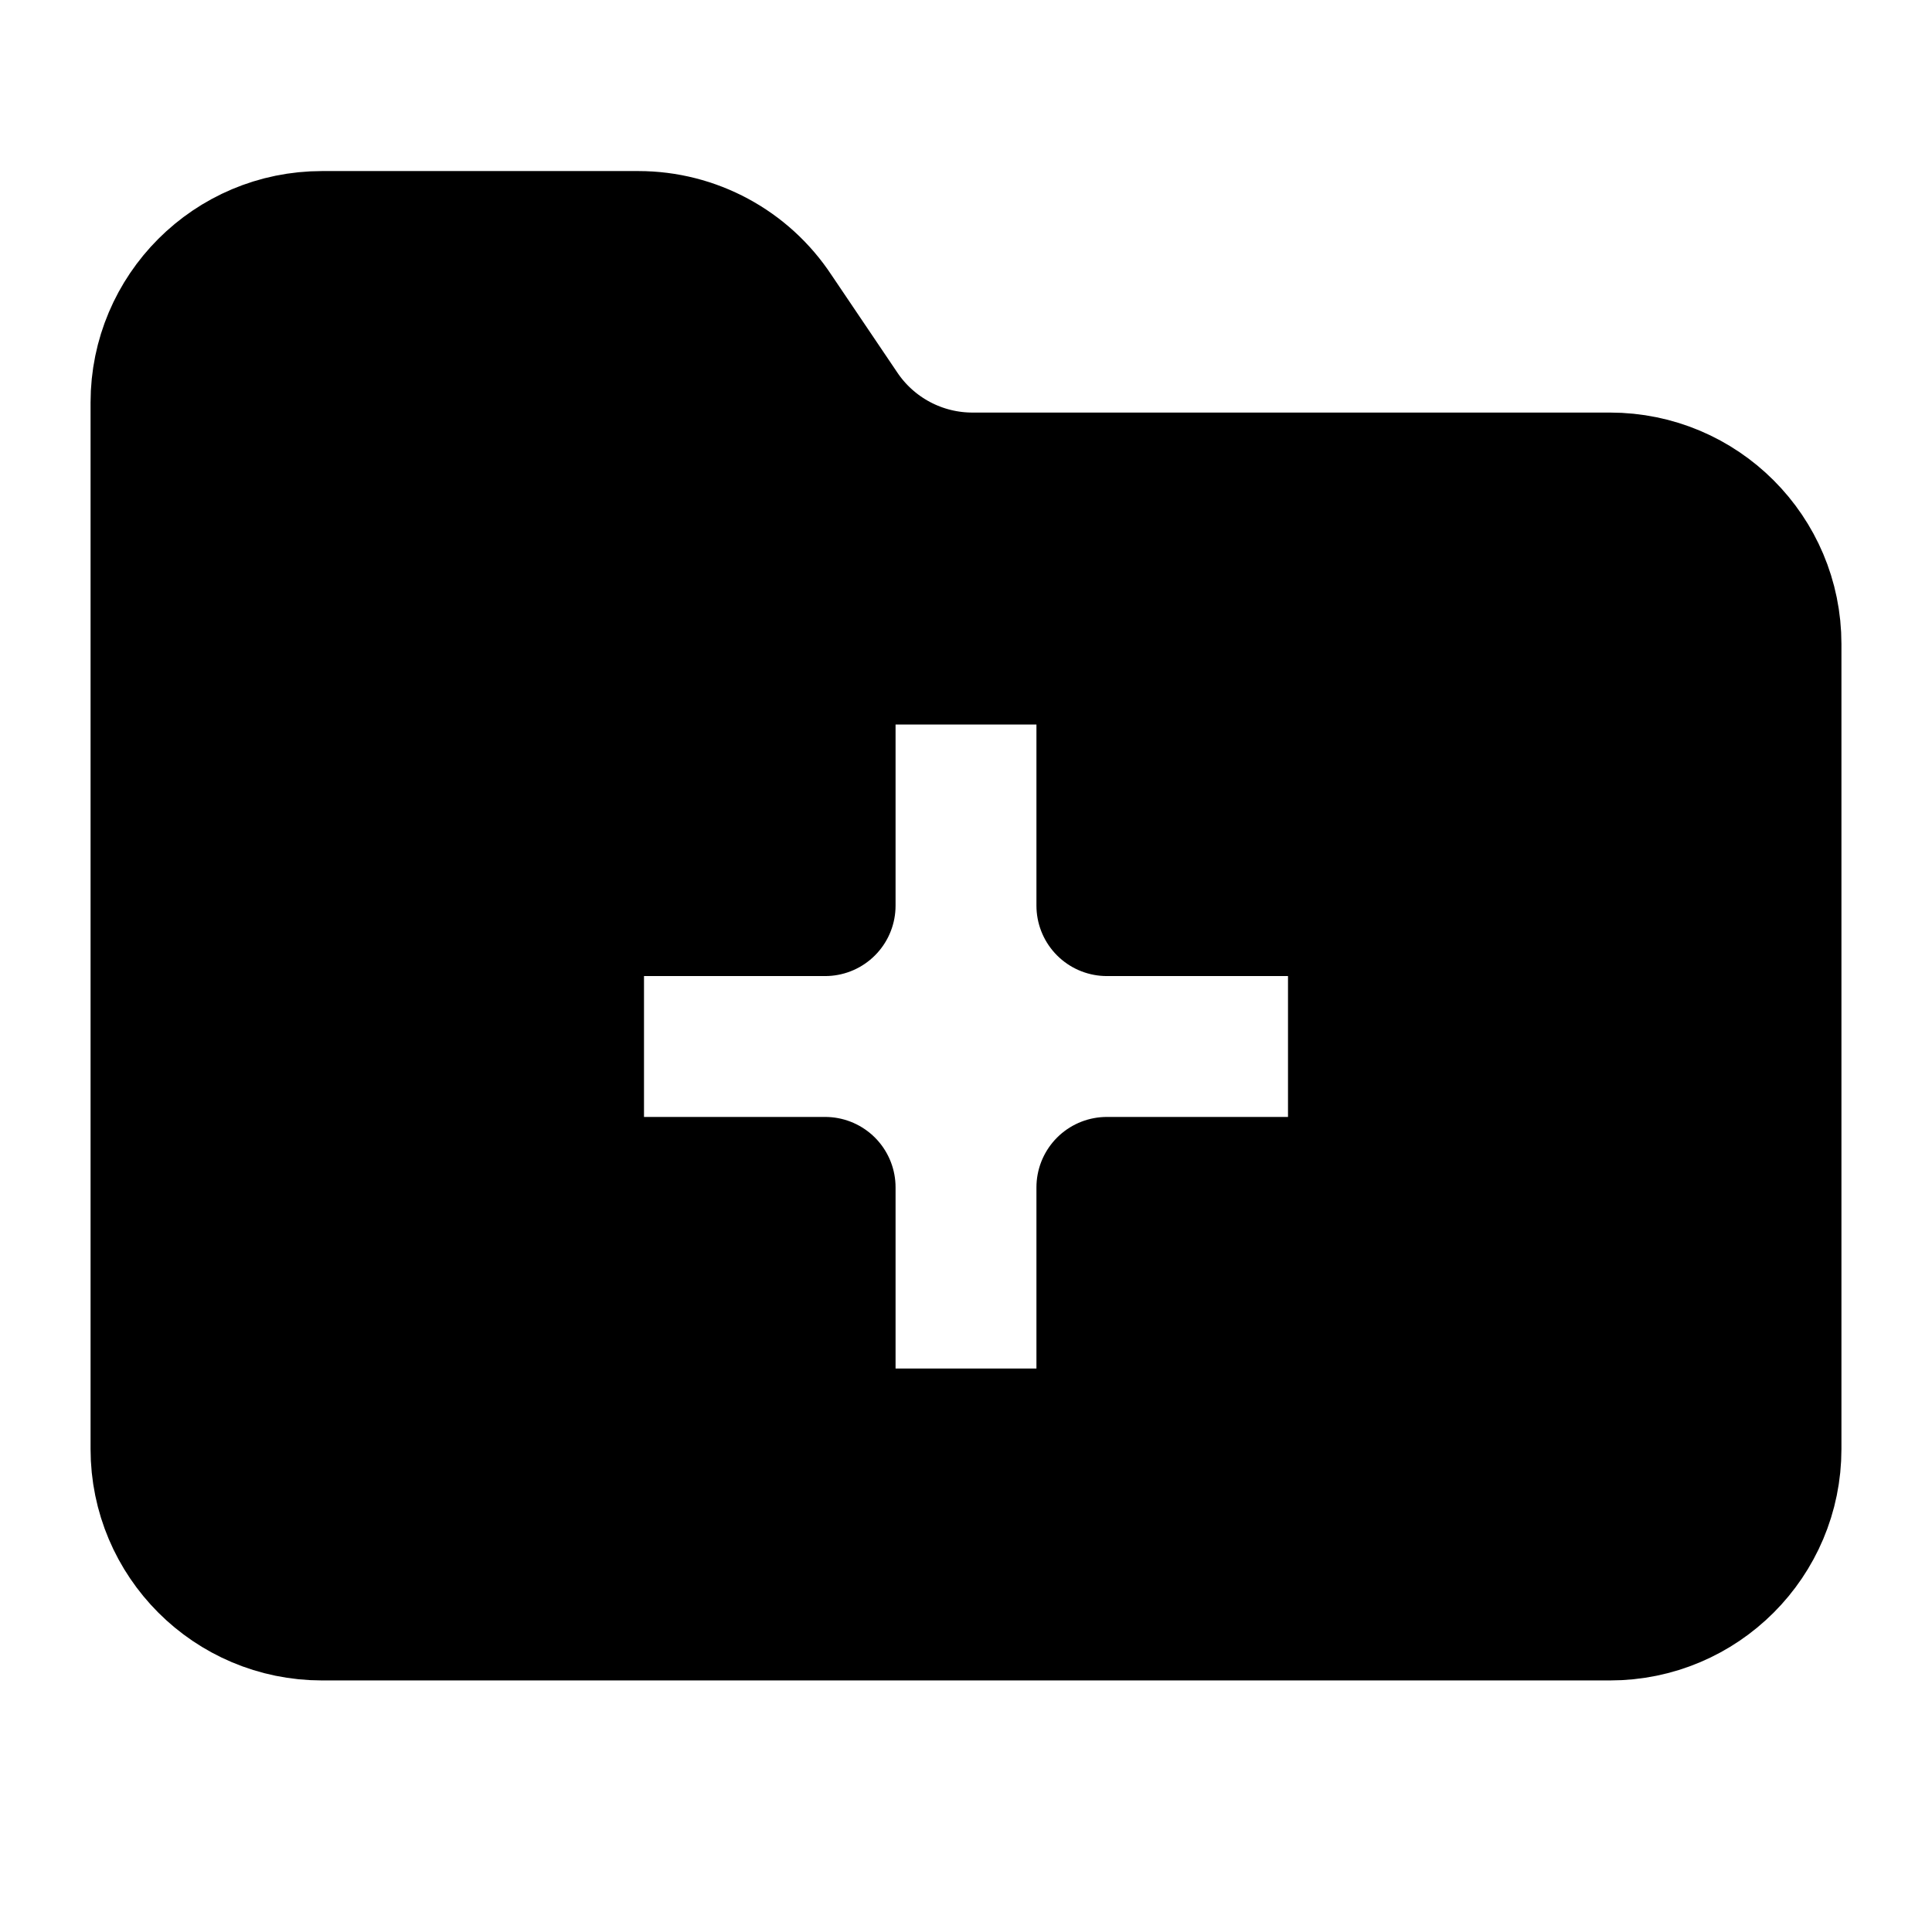
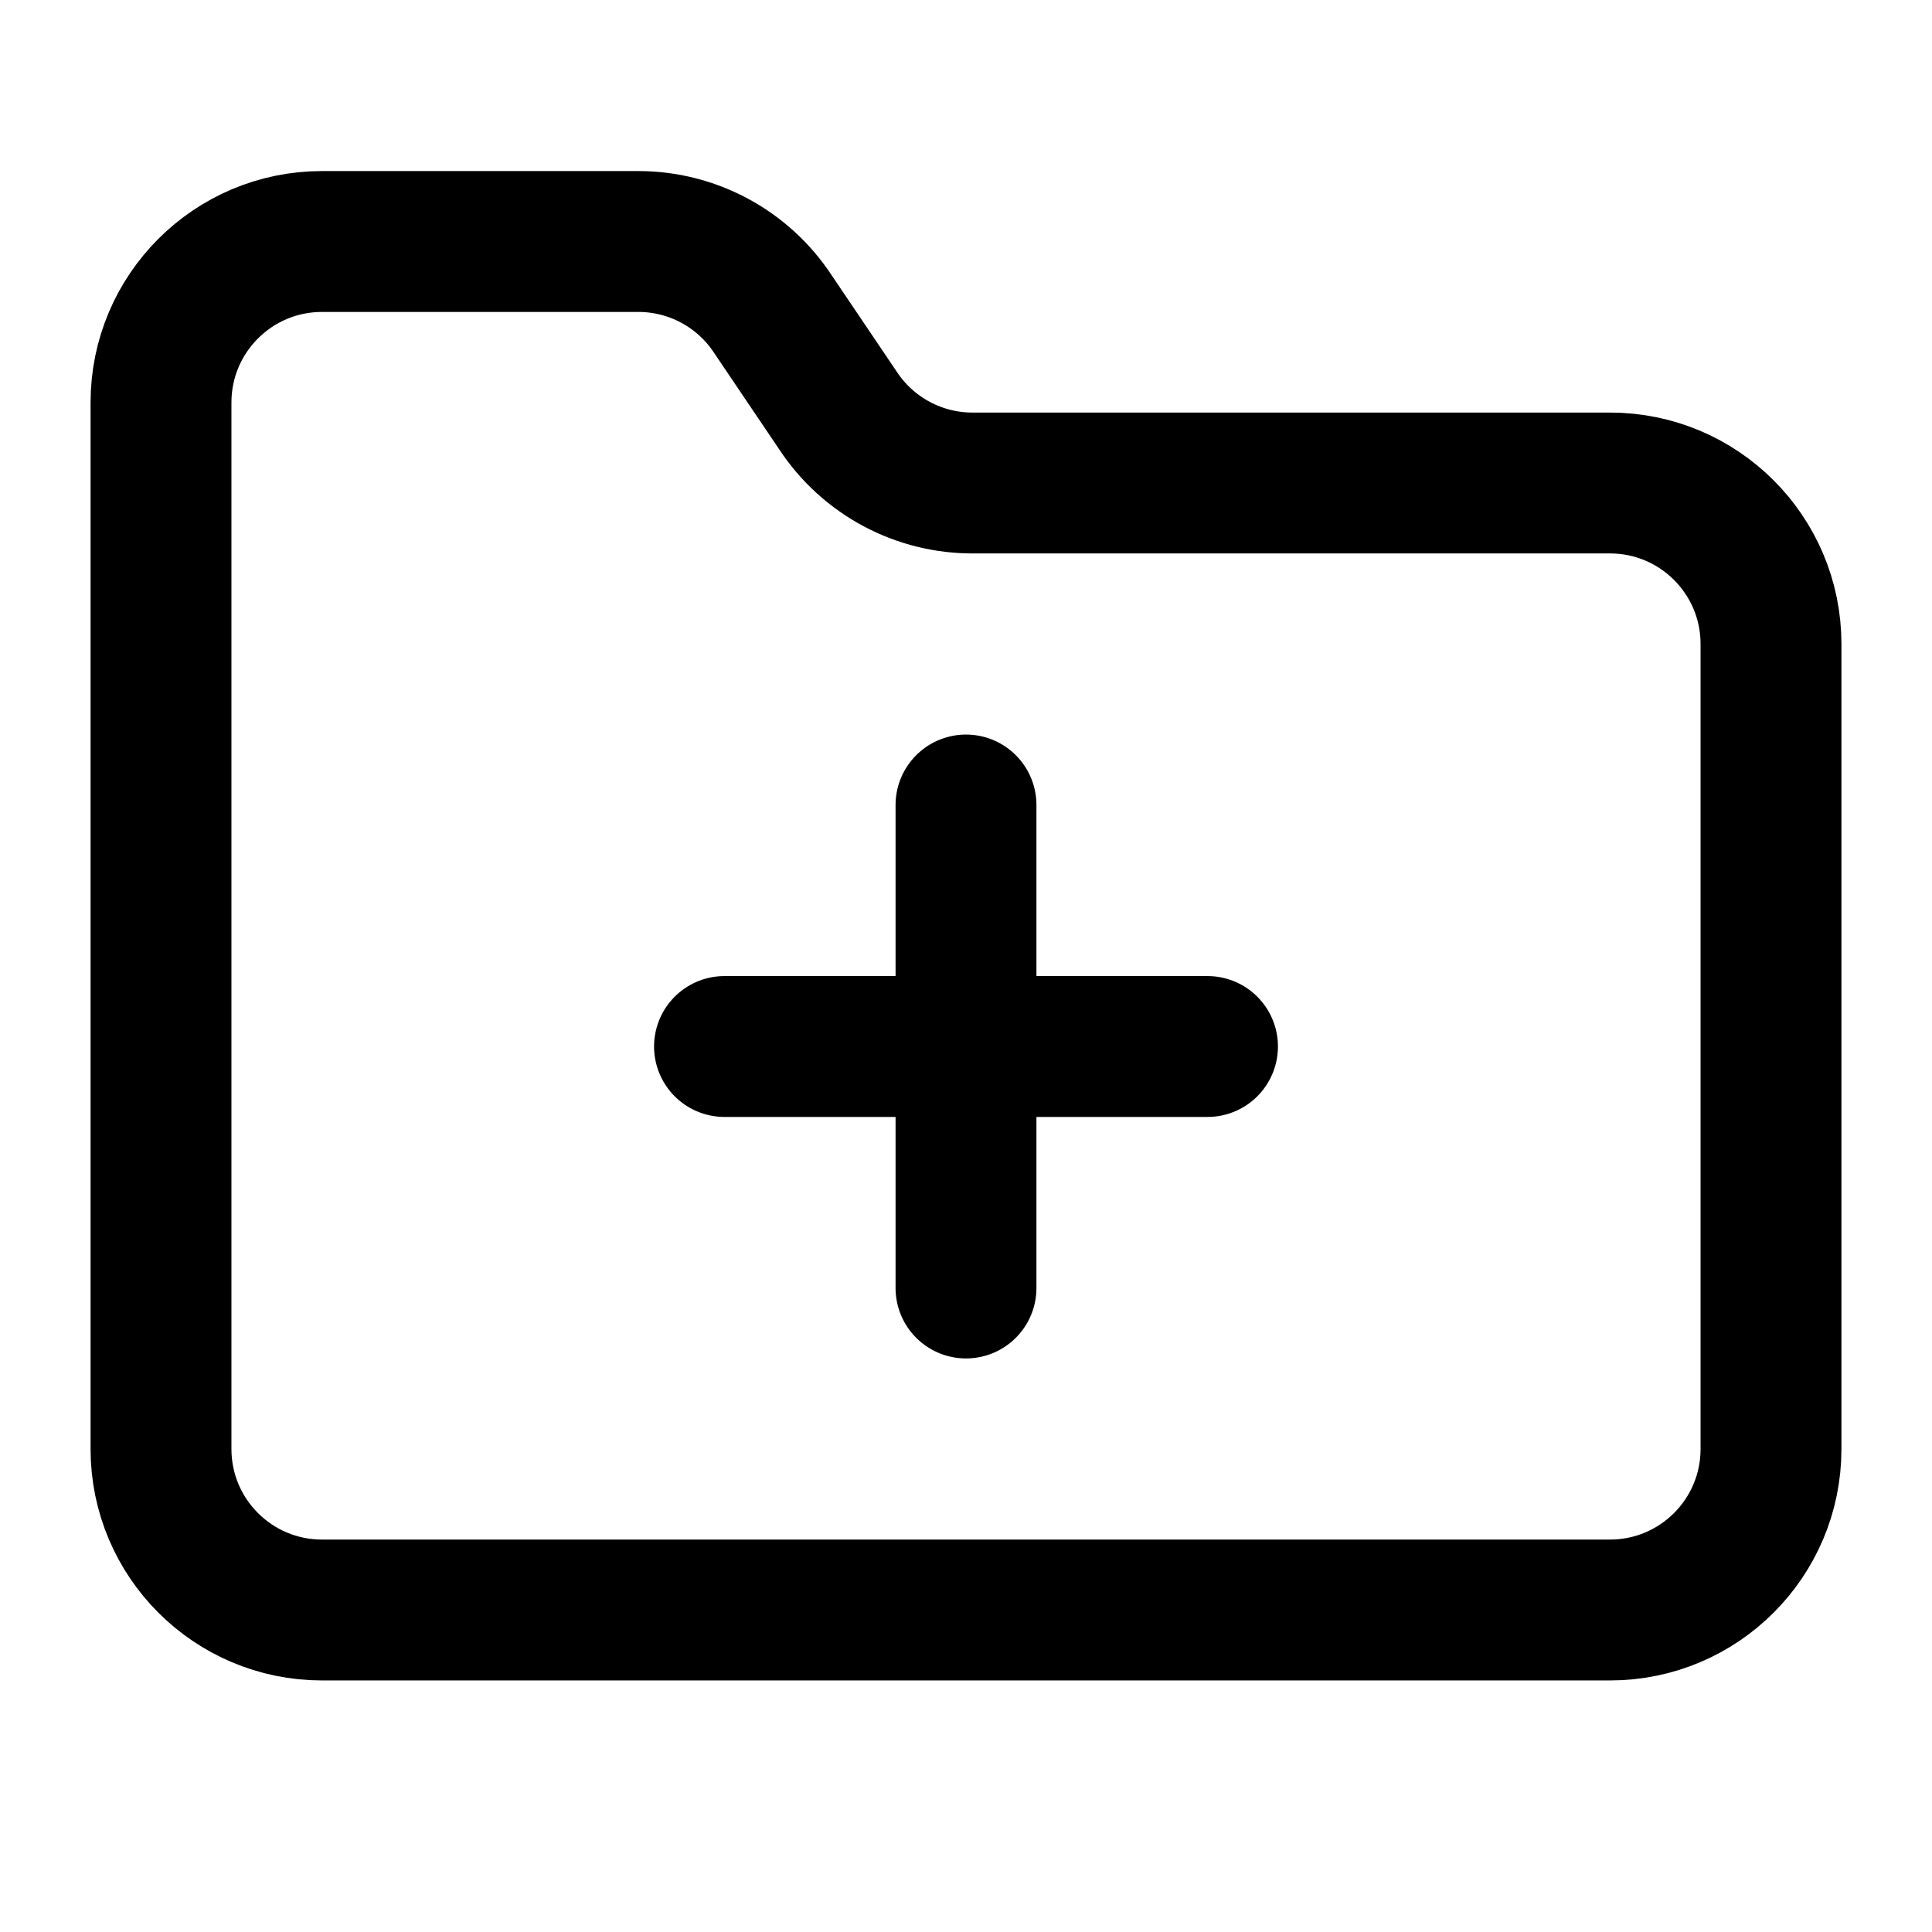
- <svg xmlns="http://www.w3.org/2000/svg" width="24" height="24" viewBox="0 0 24 24" fill="#000" stroke="#000" stroke-width="1.75" stroke-linecap="round" stroke-linejoin="round" fill-rule="evenodd">
-   <path d="M20 20a2 2 0 0 0 2-2V8a2 2 0 0 0-2-2h-7.9a2 2 0 0 1-1.69-.9L9.6 3.9A2 2 0 0 0 7.93 3H4a2 2 0 0 0-2 2v13a2 2 0 0 0 2 2Z M10.25 8.125H13.75V11.25H16.875V14.75H13.75V17.875H10.25V14.75H7.125V11.25H10.25Z" />
+ <svg xmlns="http://www.w3.org/2000/svg" width="24" height="24" viewBox="0 0 24 24" fill="none" stroke="#000" stroke-width="1.75" stroke-linecap="round" stroke-linejoin="round">
+   <path d="M12 10v6" />
+   <path d="M9 13h6" />
+   <path d="M20 20a2 2 0 0 0 2-2V8a2 2 0 0 0-2-2h-7.9a2 2 0 0 1-1.69-.9L9.6 3.9A2 2 0 0 0 7.93 3H4a2 2 0 0 0-2 2v13a2 2 0 0 0 2 2Z" />
</svg>
